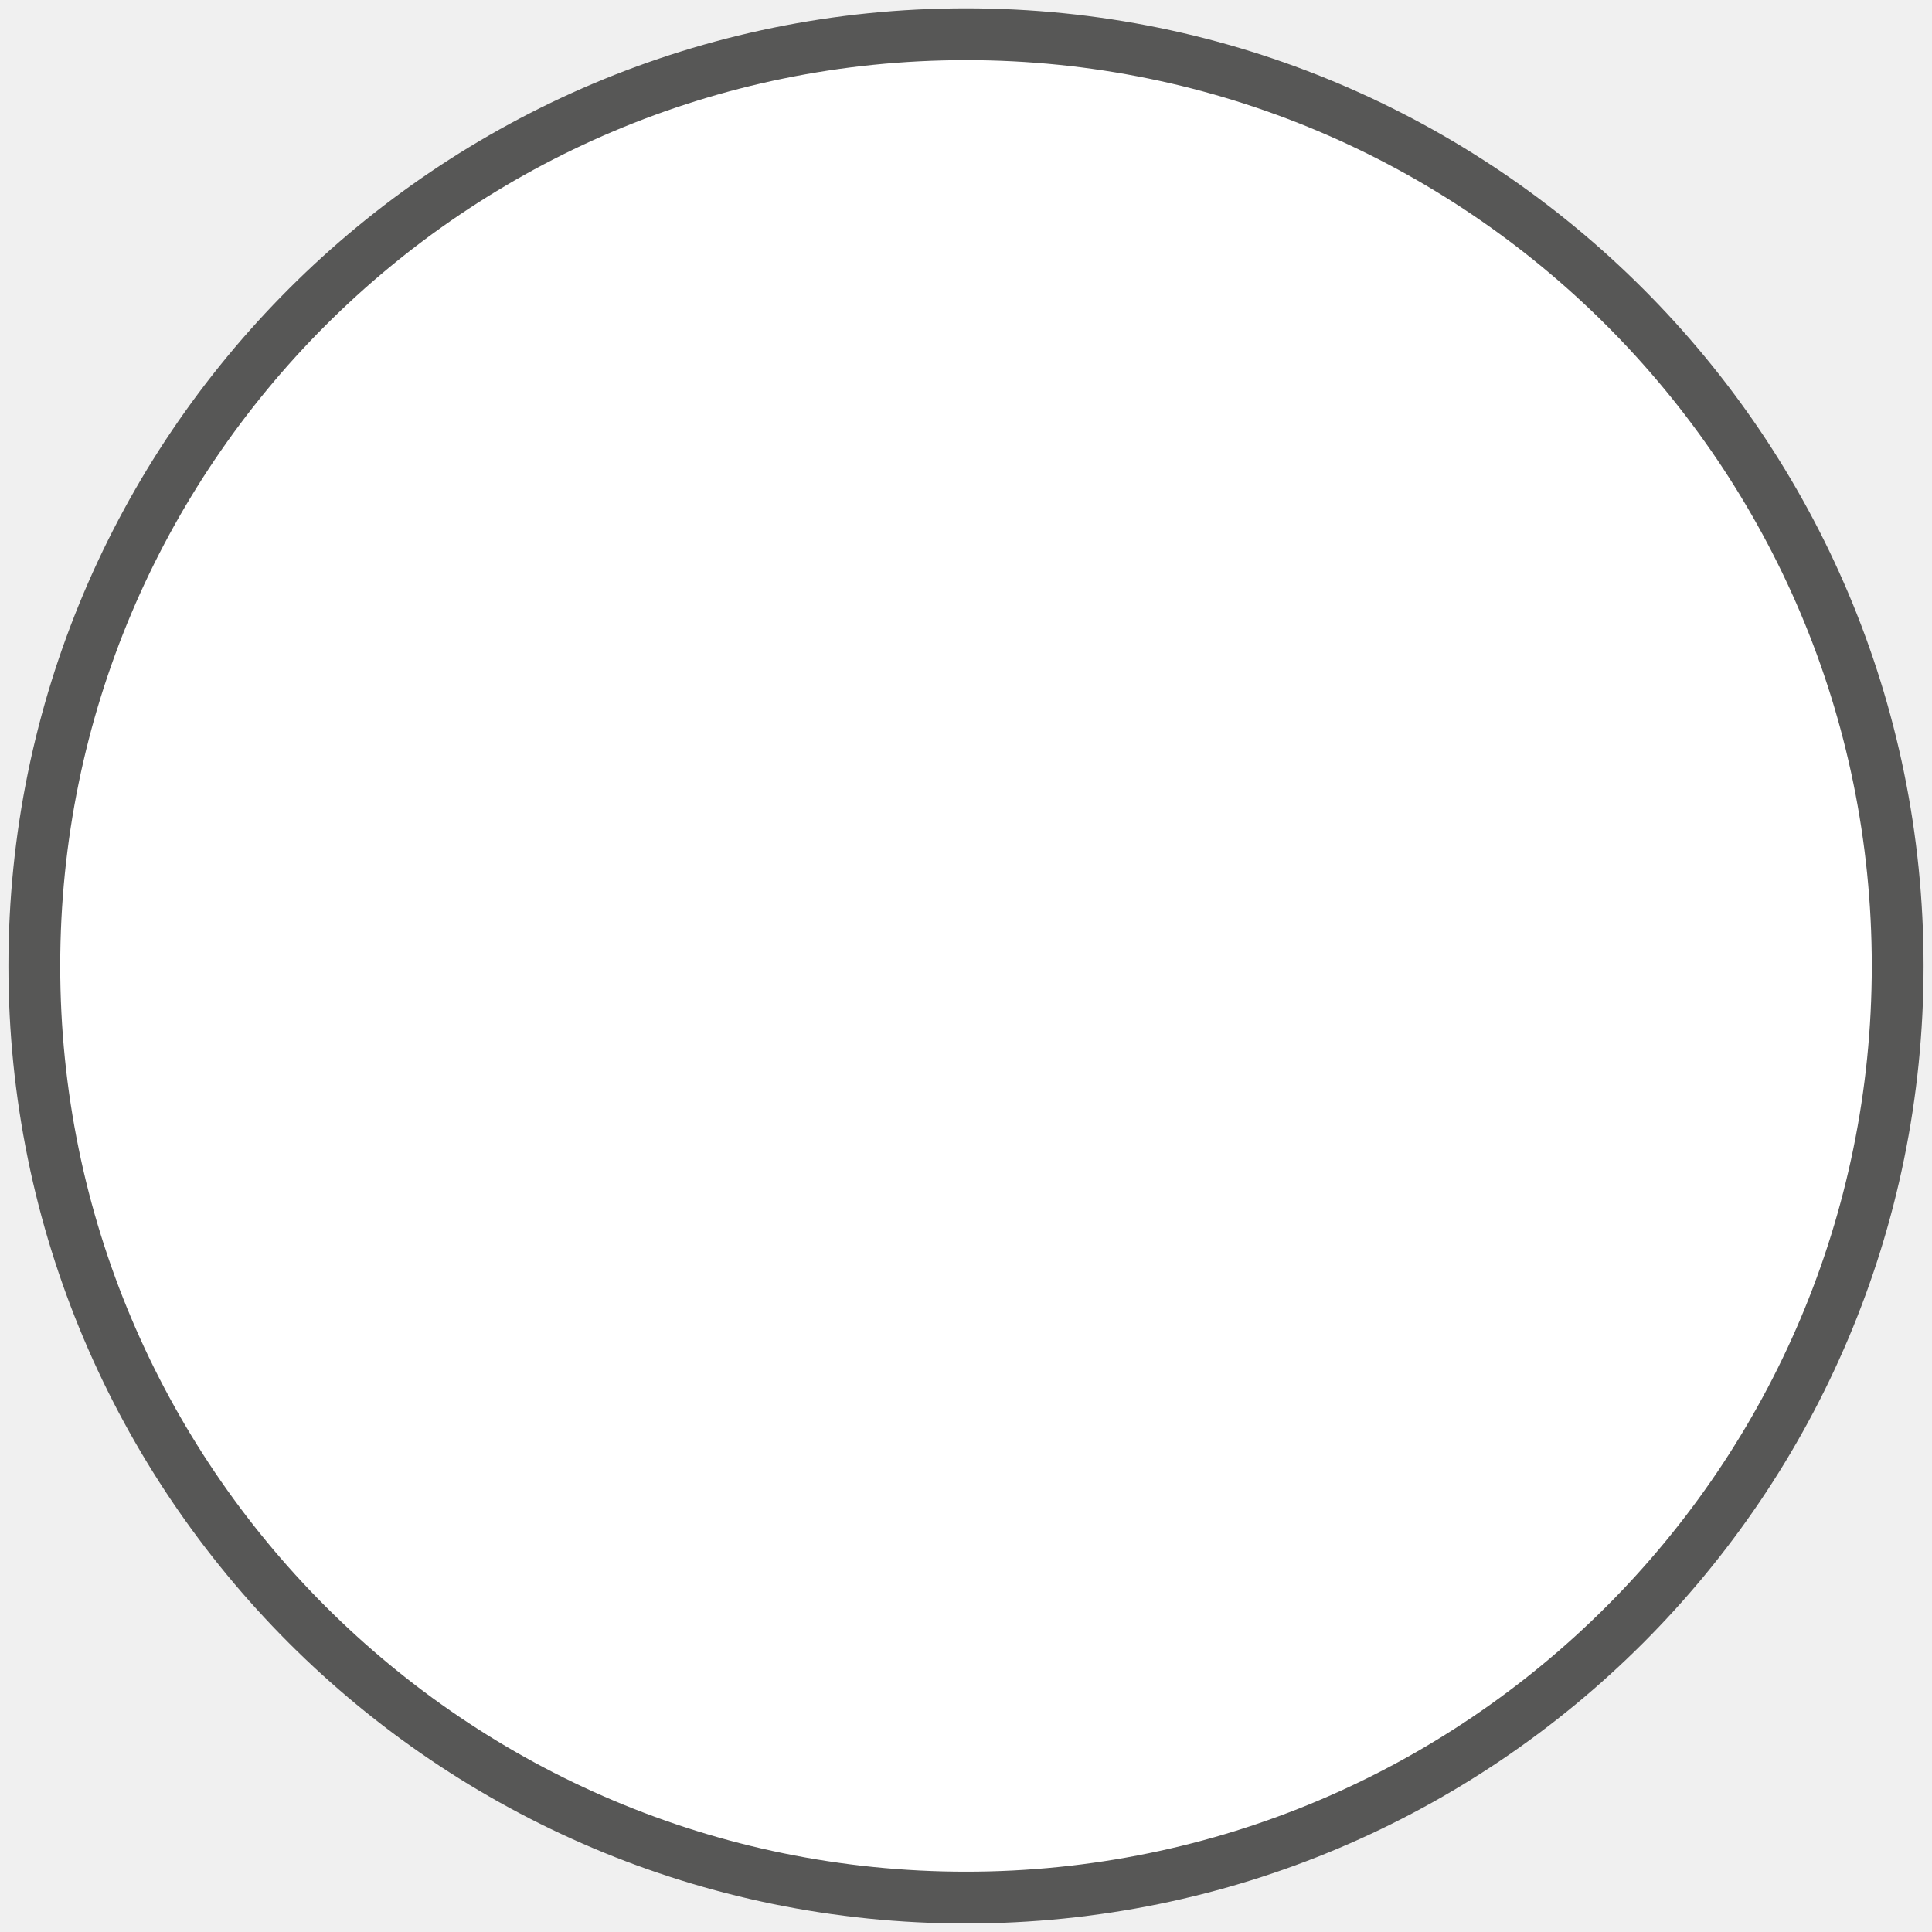
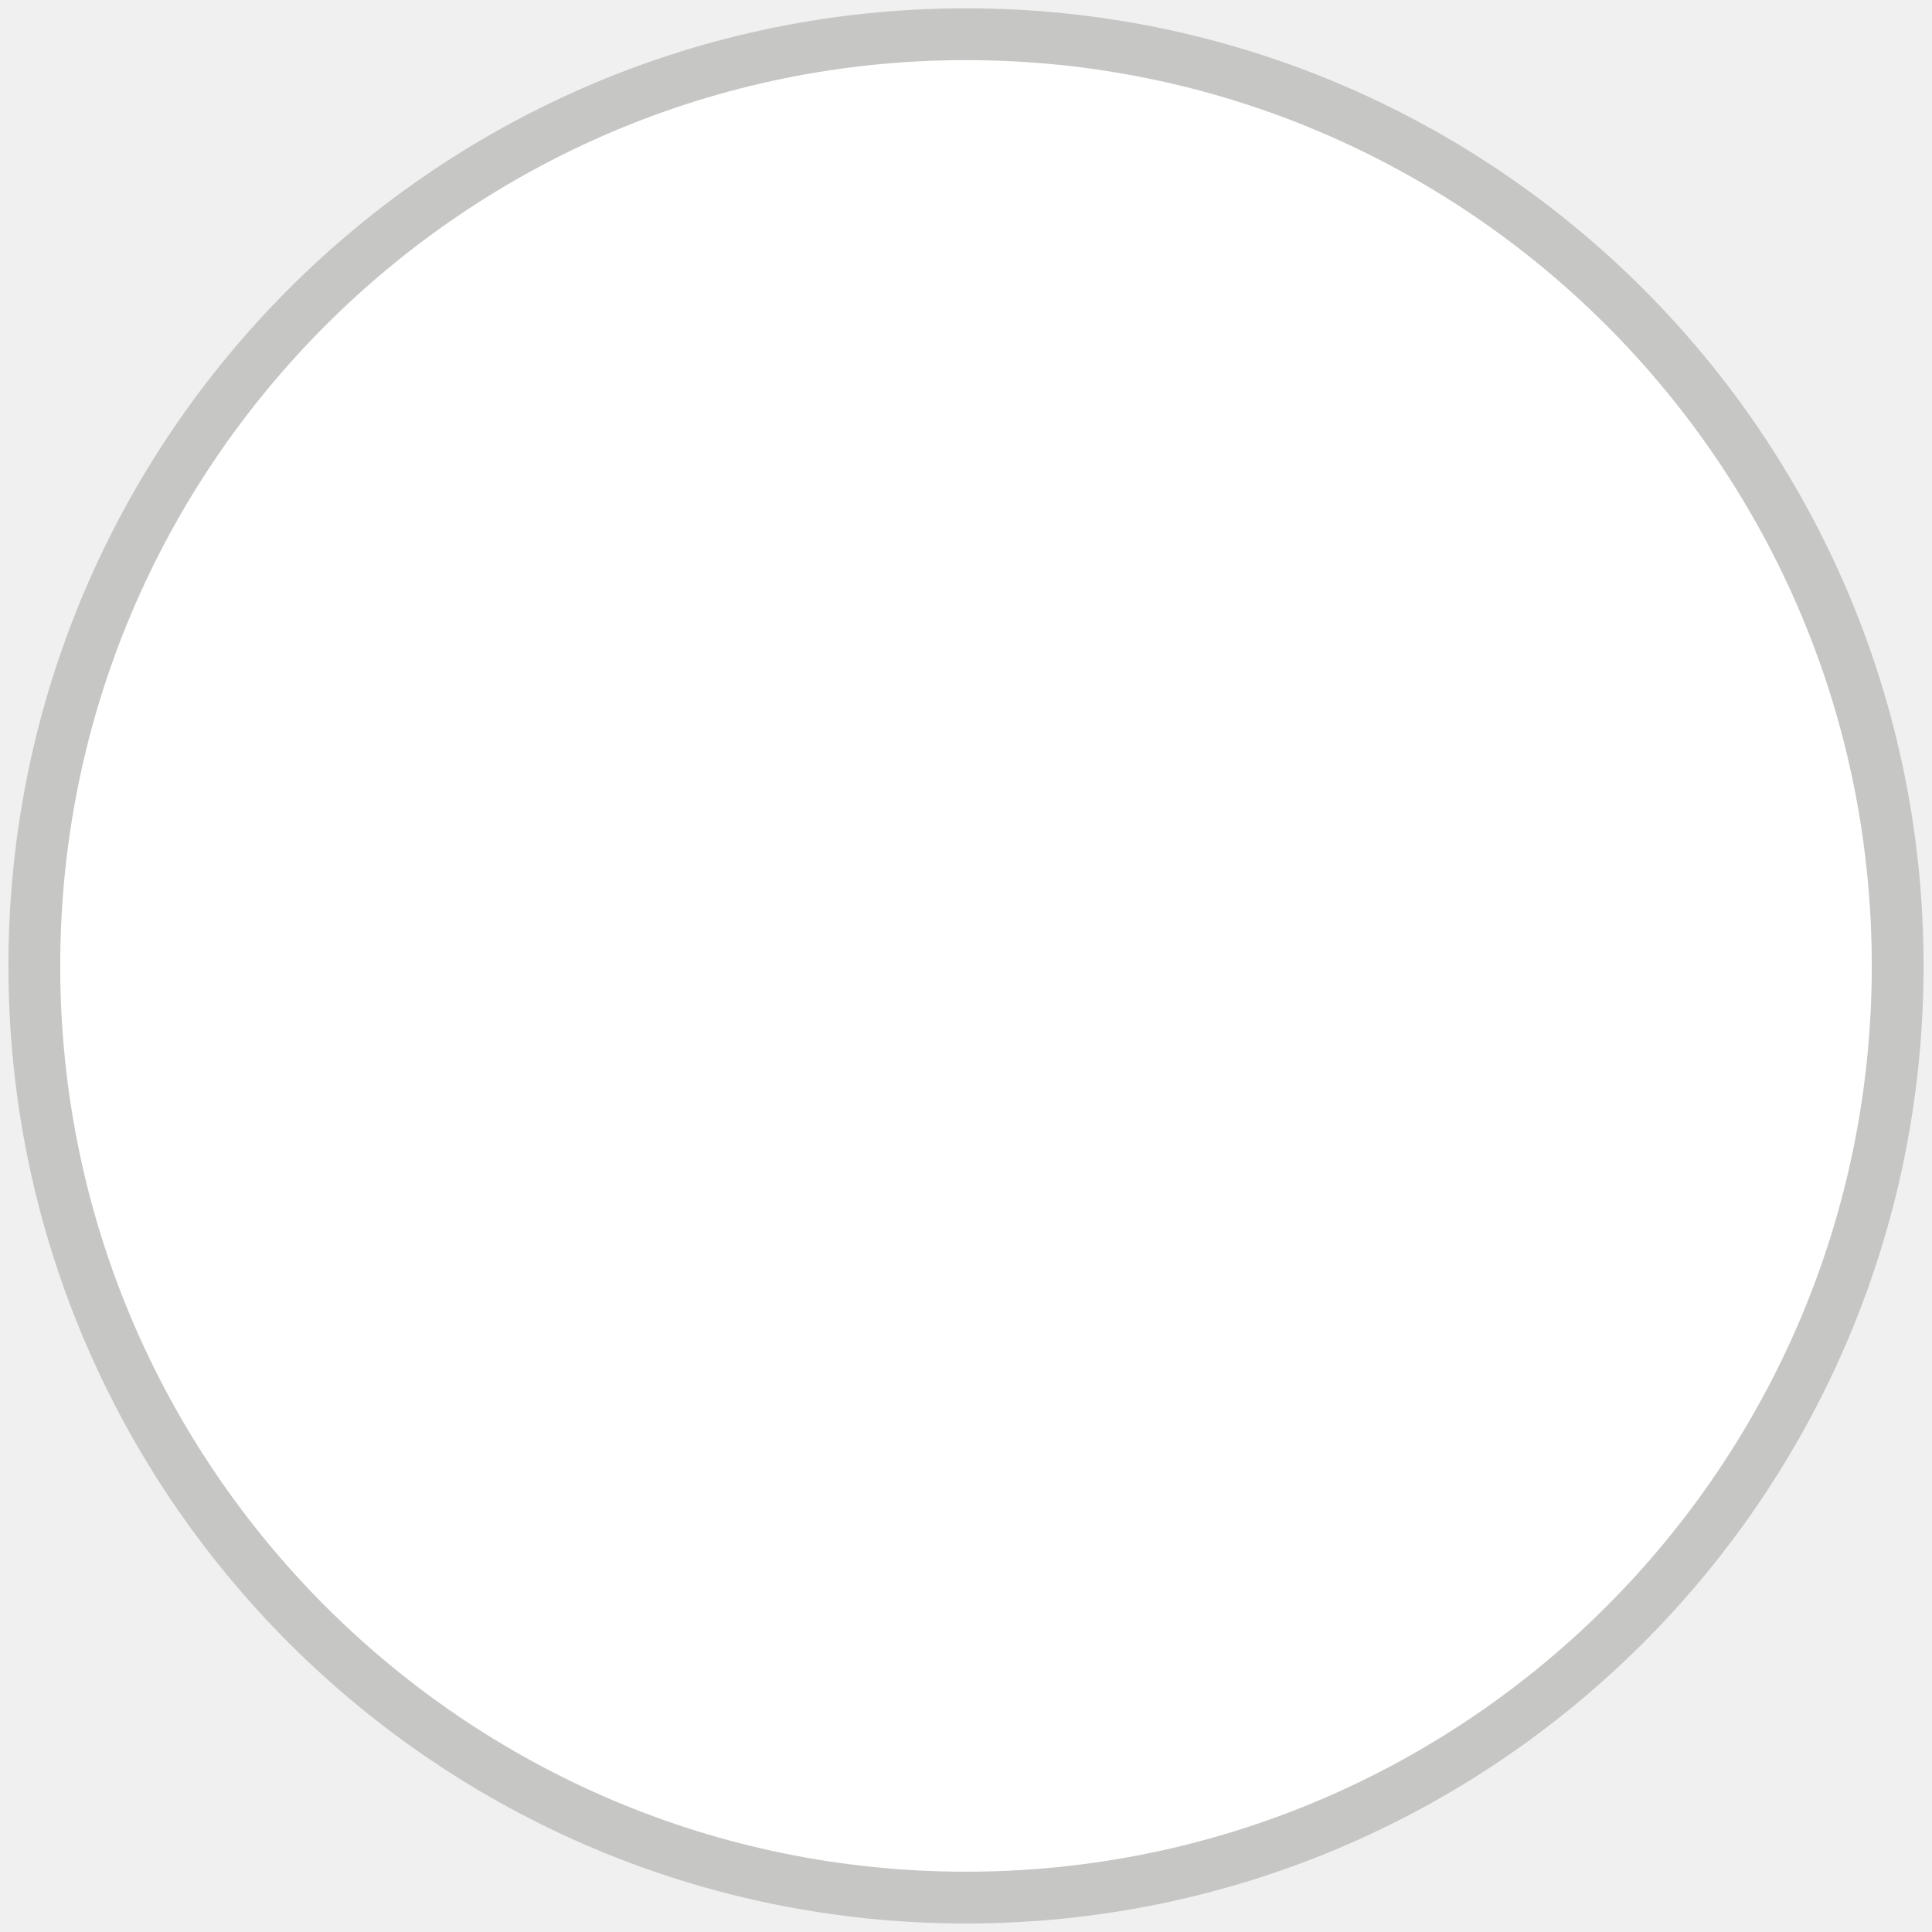
<svg xmlns="http://www.w3.org/2000/svg" version="1.1" id="Layer_1" x="0px" y="0px" width="21px" height="21px" viewBox="0 0 21 21" enable-background="new 0 0 21 21" xml:space="preserve">
  <circle fill="#FFFFFF" cx="10.5" cy="10.499" r="10.028" />
-   <circle fill="none" stroke="#575756" stroke-width="0.563" stroke-miterlimit="10" cx="10.5" cy="10.499" r="10.127" />
+   <circle fill="none" stroke="#C6C6C5" stroke-width="0.563" stroke-miterlimit="10" cx="10.5" cy="10.499" r="10.127" />
</svg>
